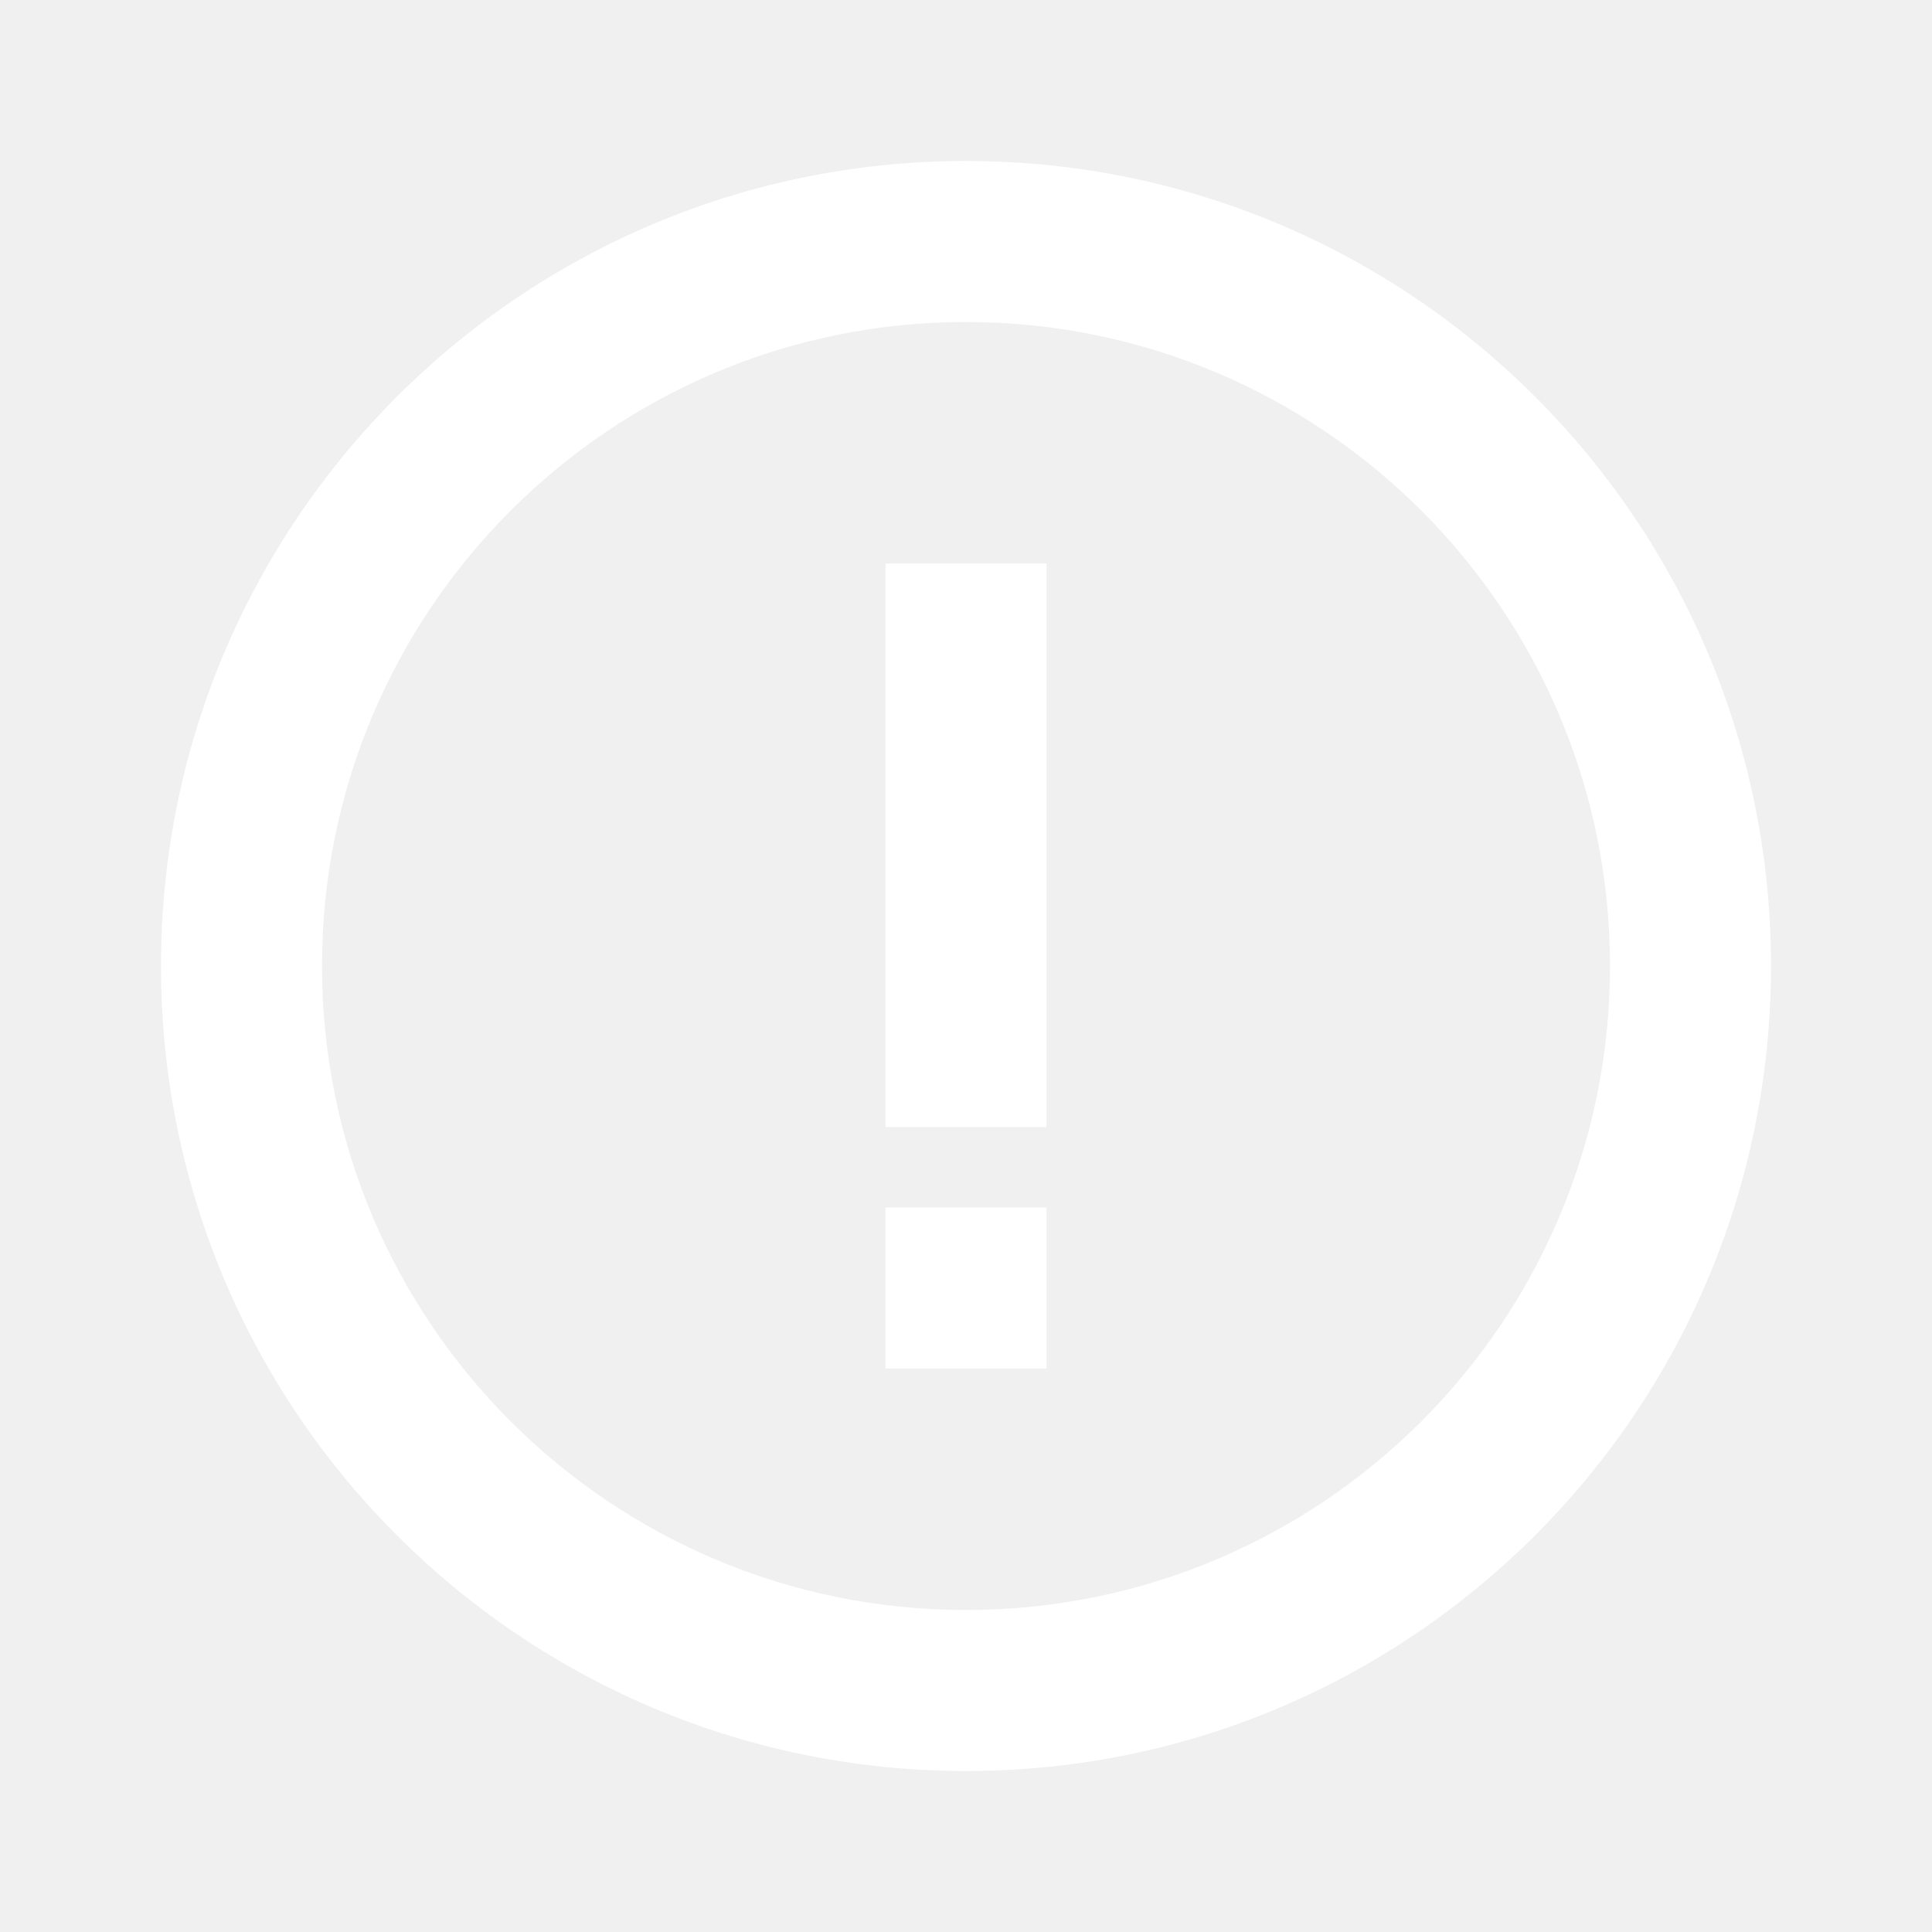
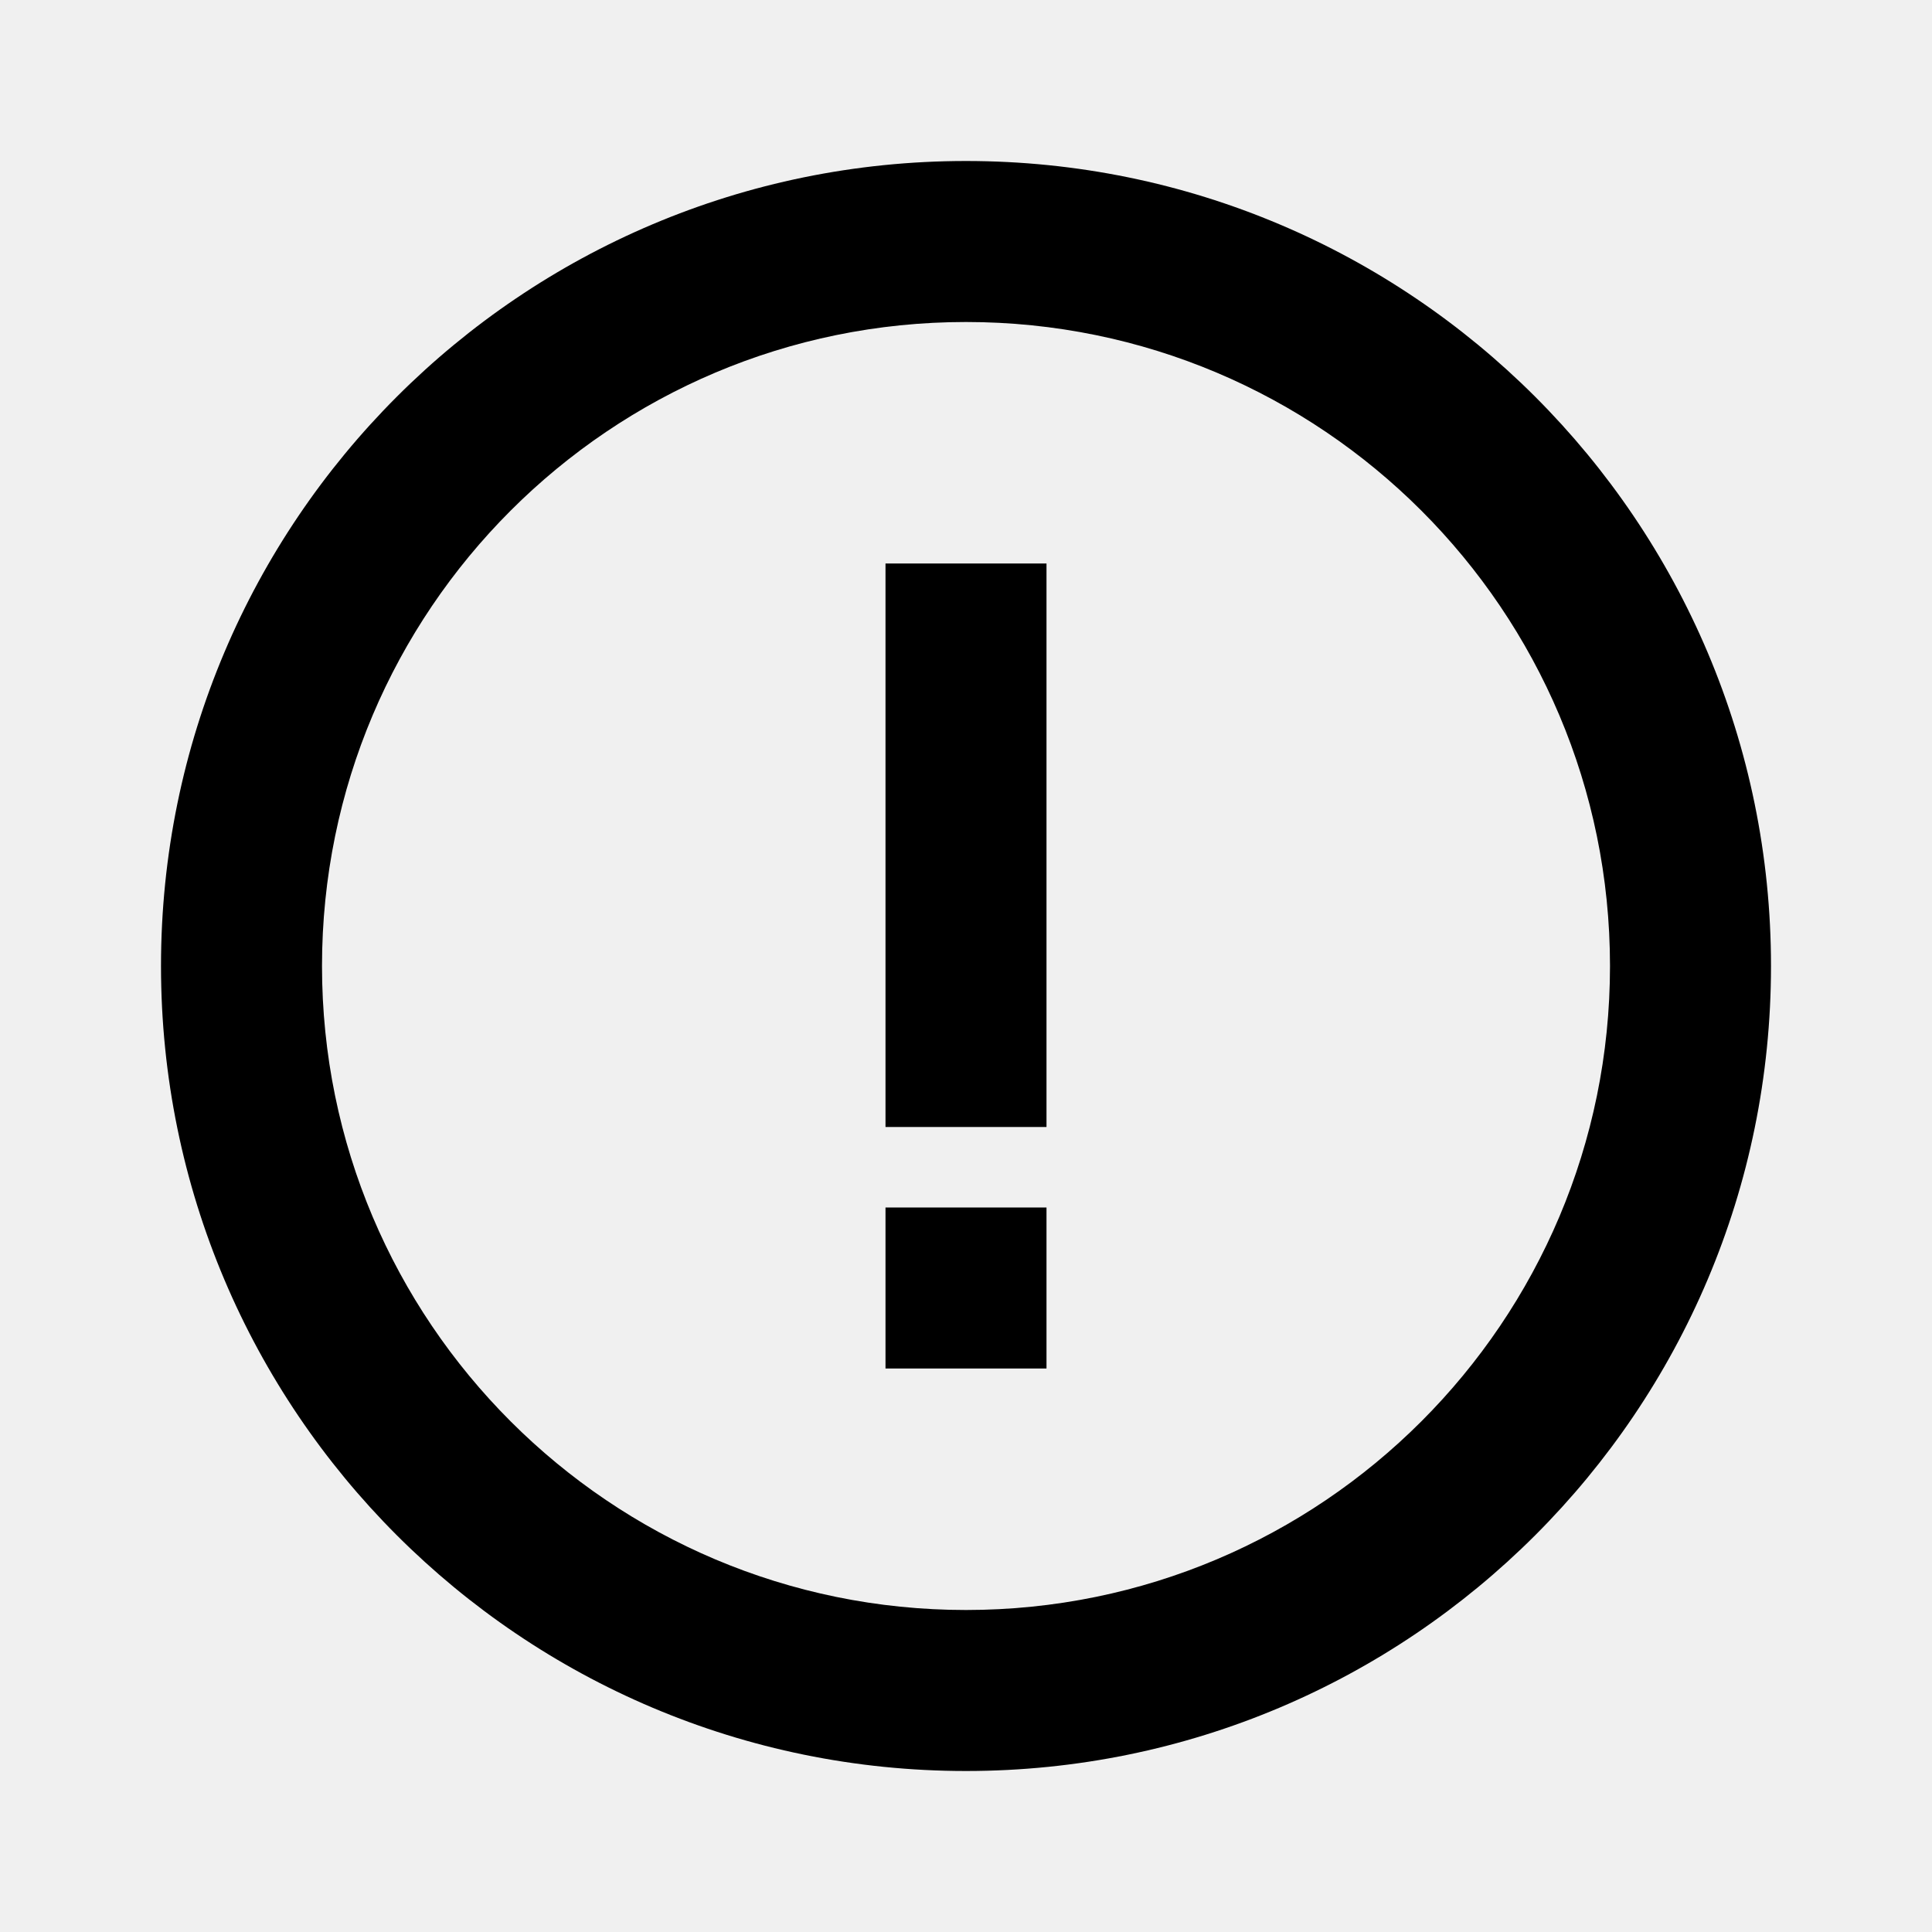
- <svg xmlns="http://www.w3.org/2000/svg" width="24" height="24" viewBox="0 0 24 24" fill="none">
-   <path fill-rule="evenodd" clip-rule="evenodd" d="M12 4C7.582 4 4 7.582 4 12C4 16.418 7.582 20 12 20C16.418 20 20 16.418 20 12C20 7.582 16.418 4 12 4ZM2 12C2 6.477 6.477 2 12 2C17.523 2 22 6.477 22 12C22 17.523 17.523 22 12 22C6.477 22 2 17.523 2 12Z" fill="white" />
-   <path fill-rule="evenodd" clip-rule="evenodd" d="M13 7V14H11V7H13Z" fill="white" />
-   <path d="M11 15H13V17H11V15Z" fill="white" />
+ <svg xmlns="http://www.w3.org/2000/svg" width="24" height="24" viewBox="0 0 24 24">
+   <path fill-rule="evenodd" clip-rule="evenodd" d="M12 4C7.582 4 4 7.582 4 12C4 16.418 7.582 20 12 20C16.418 20 20 16.418 20 12C20 7.582 16.418 4 12 4ZM2 12C2 6.477 6.477 2 12 2C17.523 2 22 6.477 22 12C22 17.523 17.523 22 12 22C6.477 22 2 17.523 2 12Z" />
+   <path fill-rule="evenodd" clip-rule="evenodd" d="M13 7V14H11V7H13Z" />
+   <path d="M11 15H13V17H11V15Z" />
</svg>
